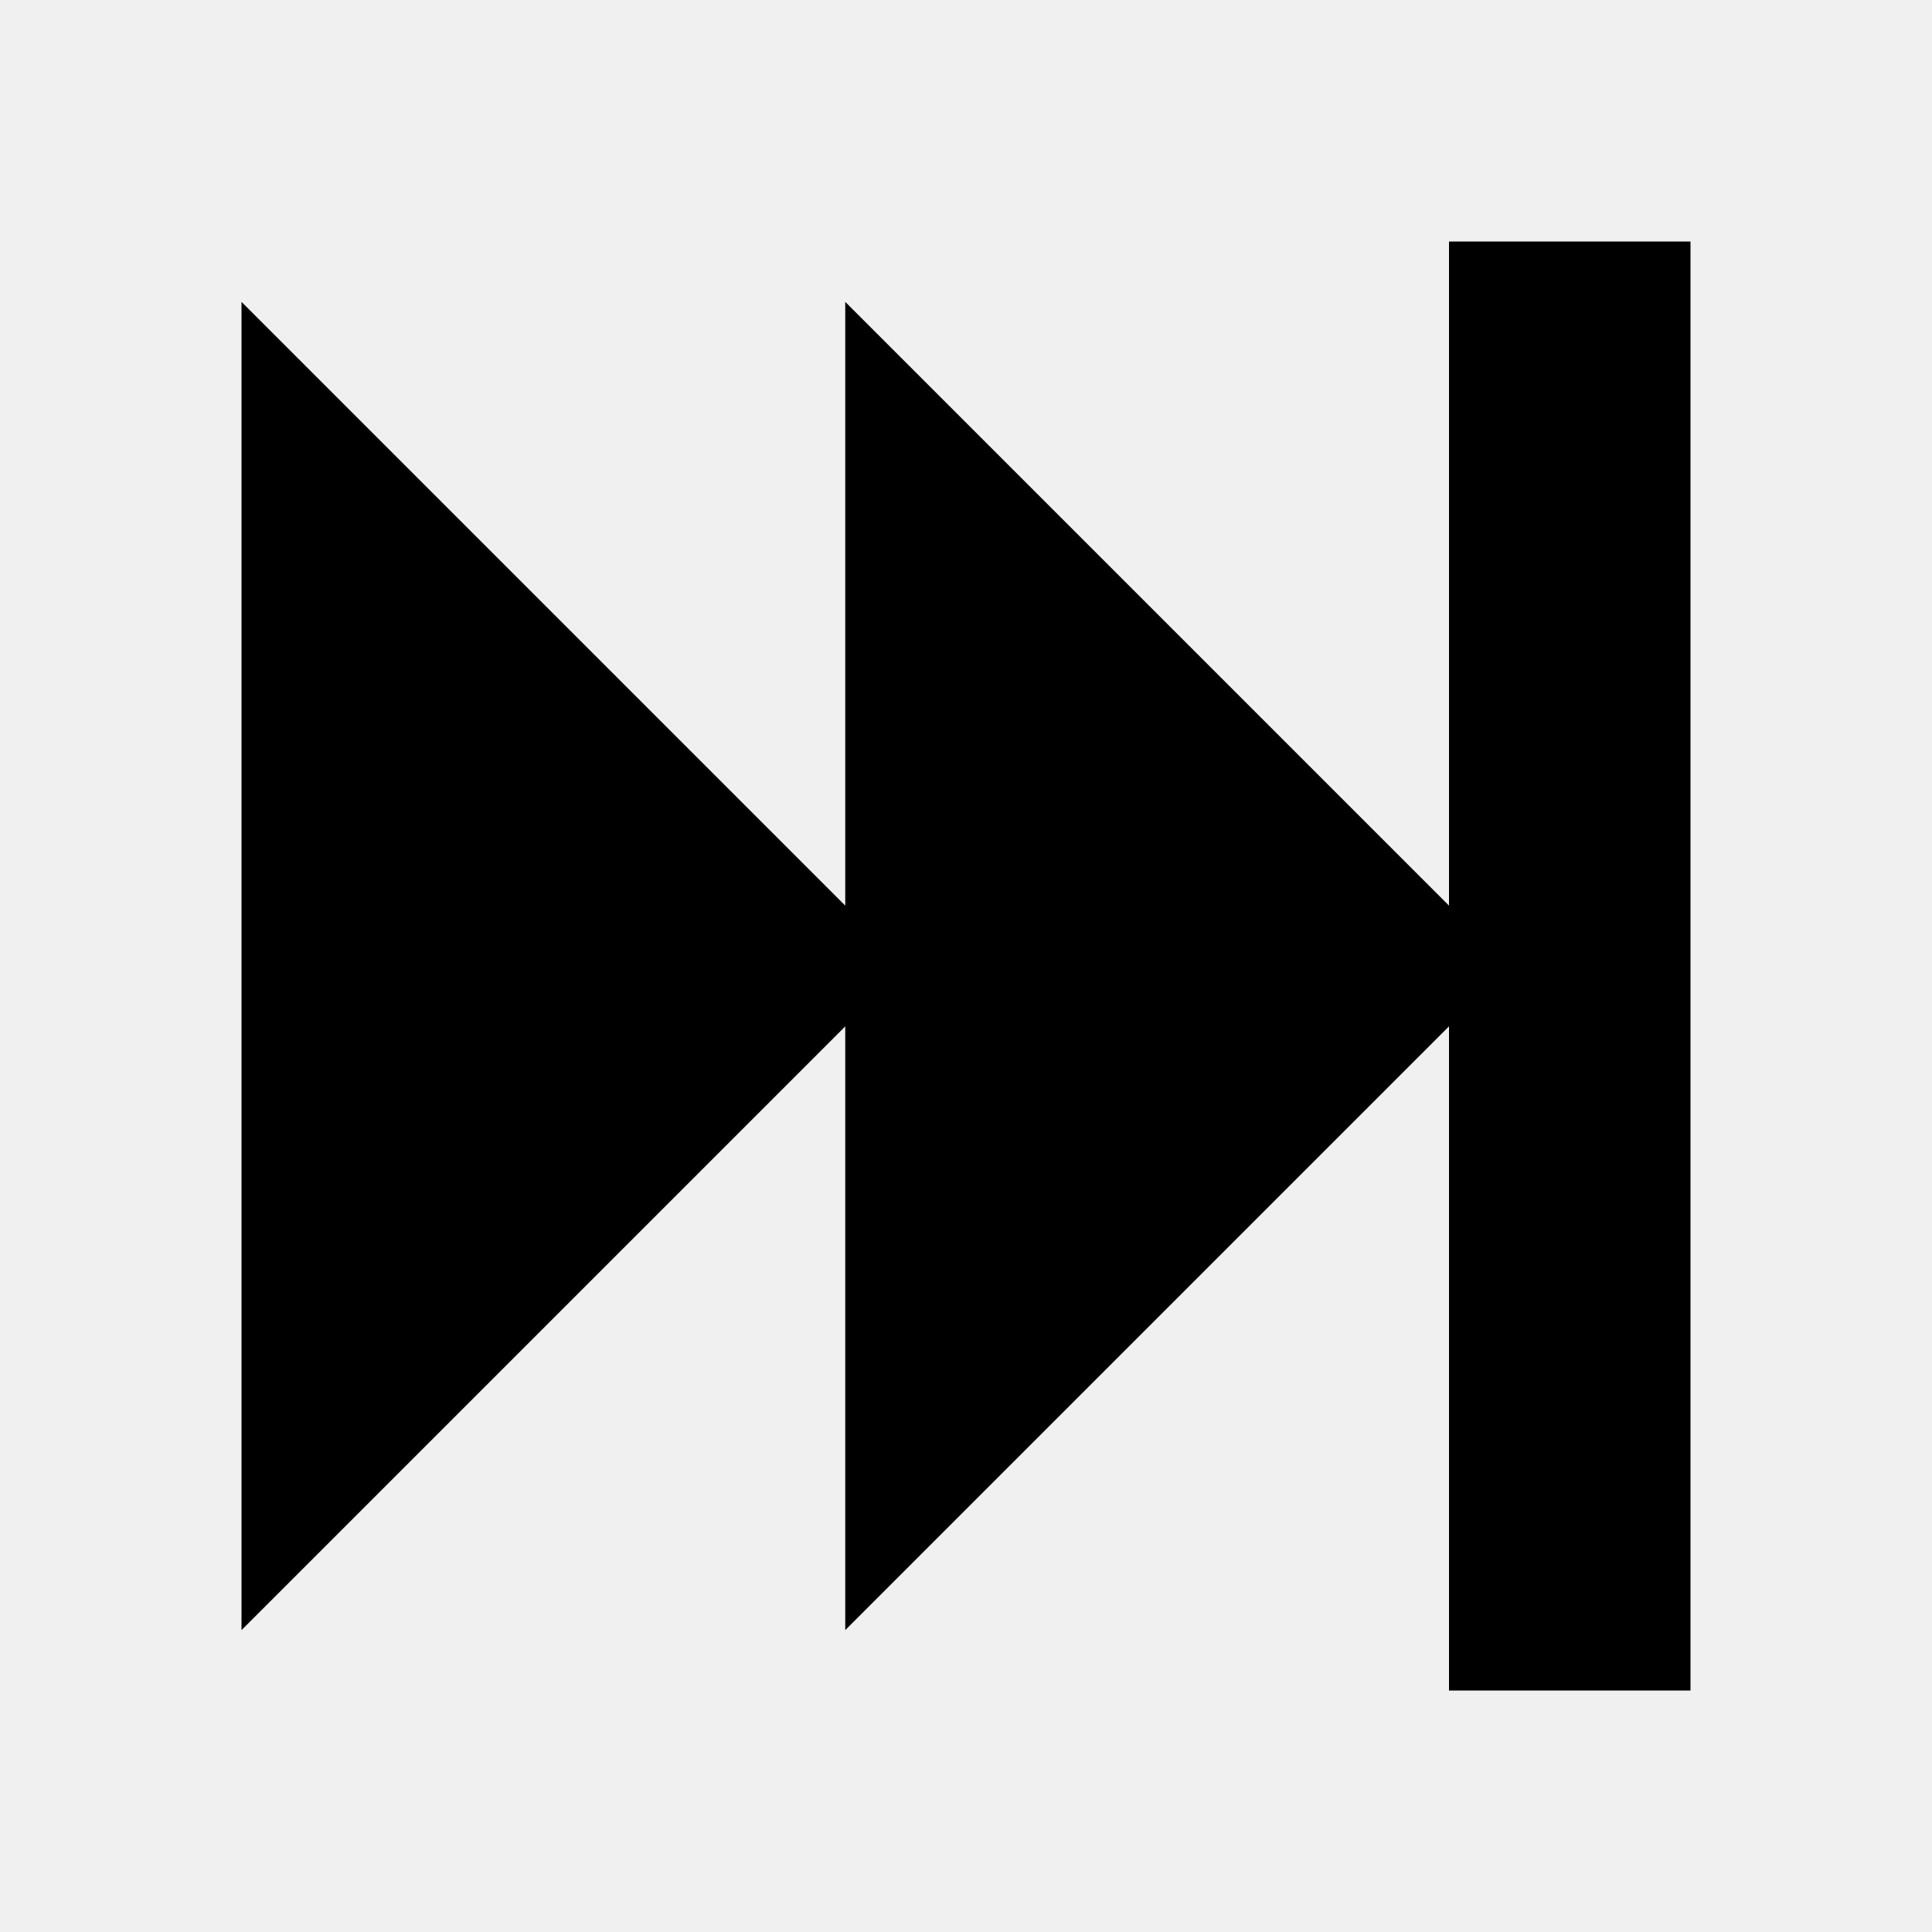
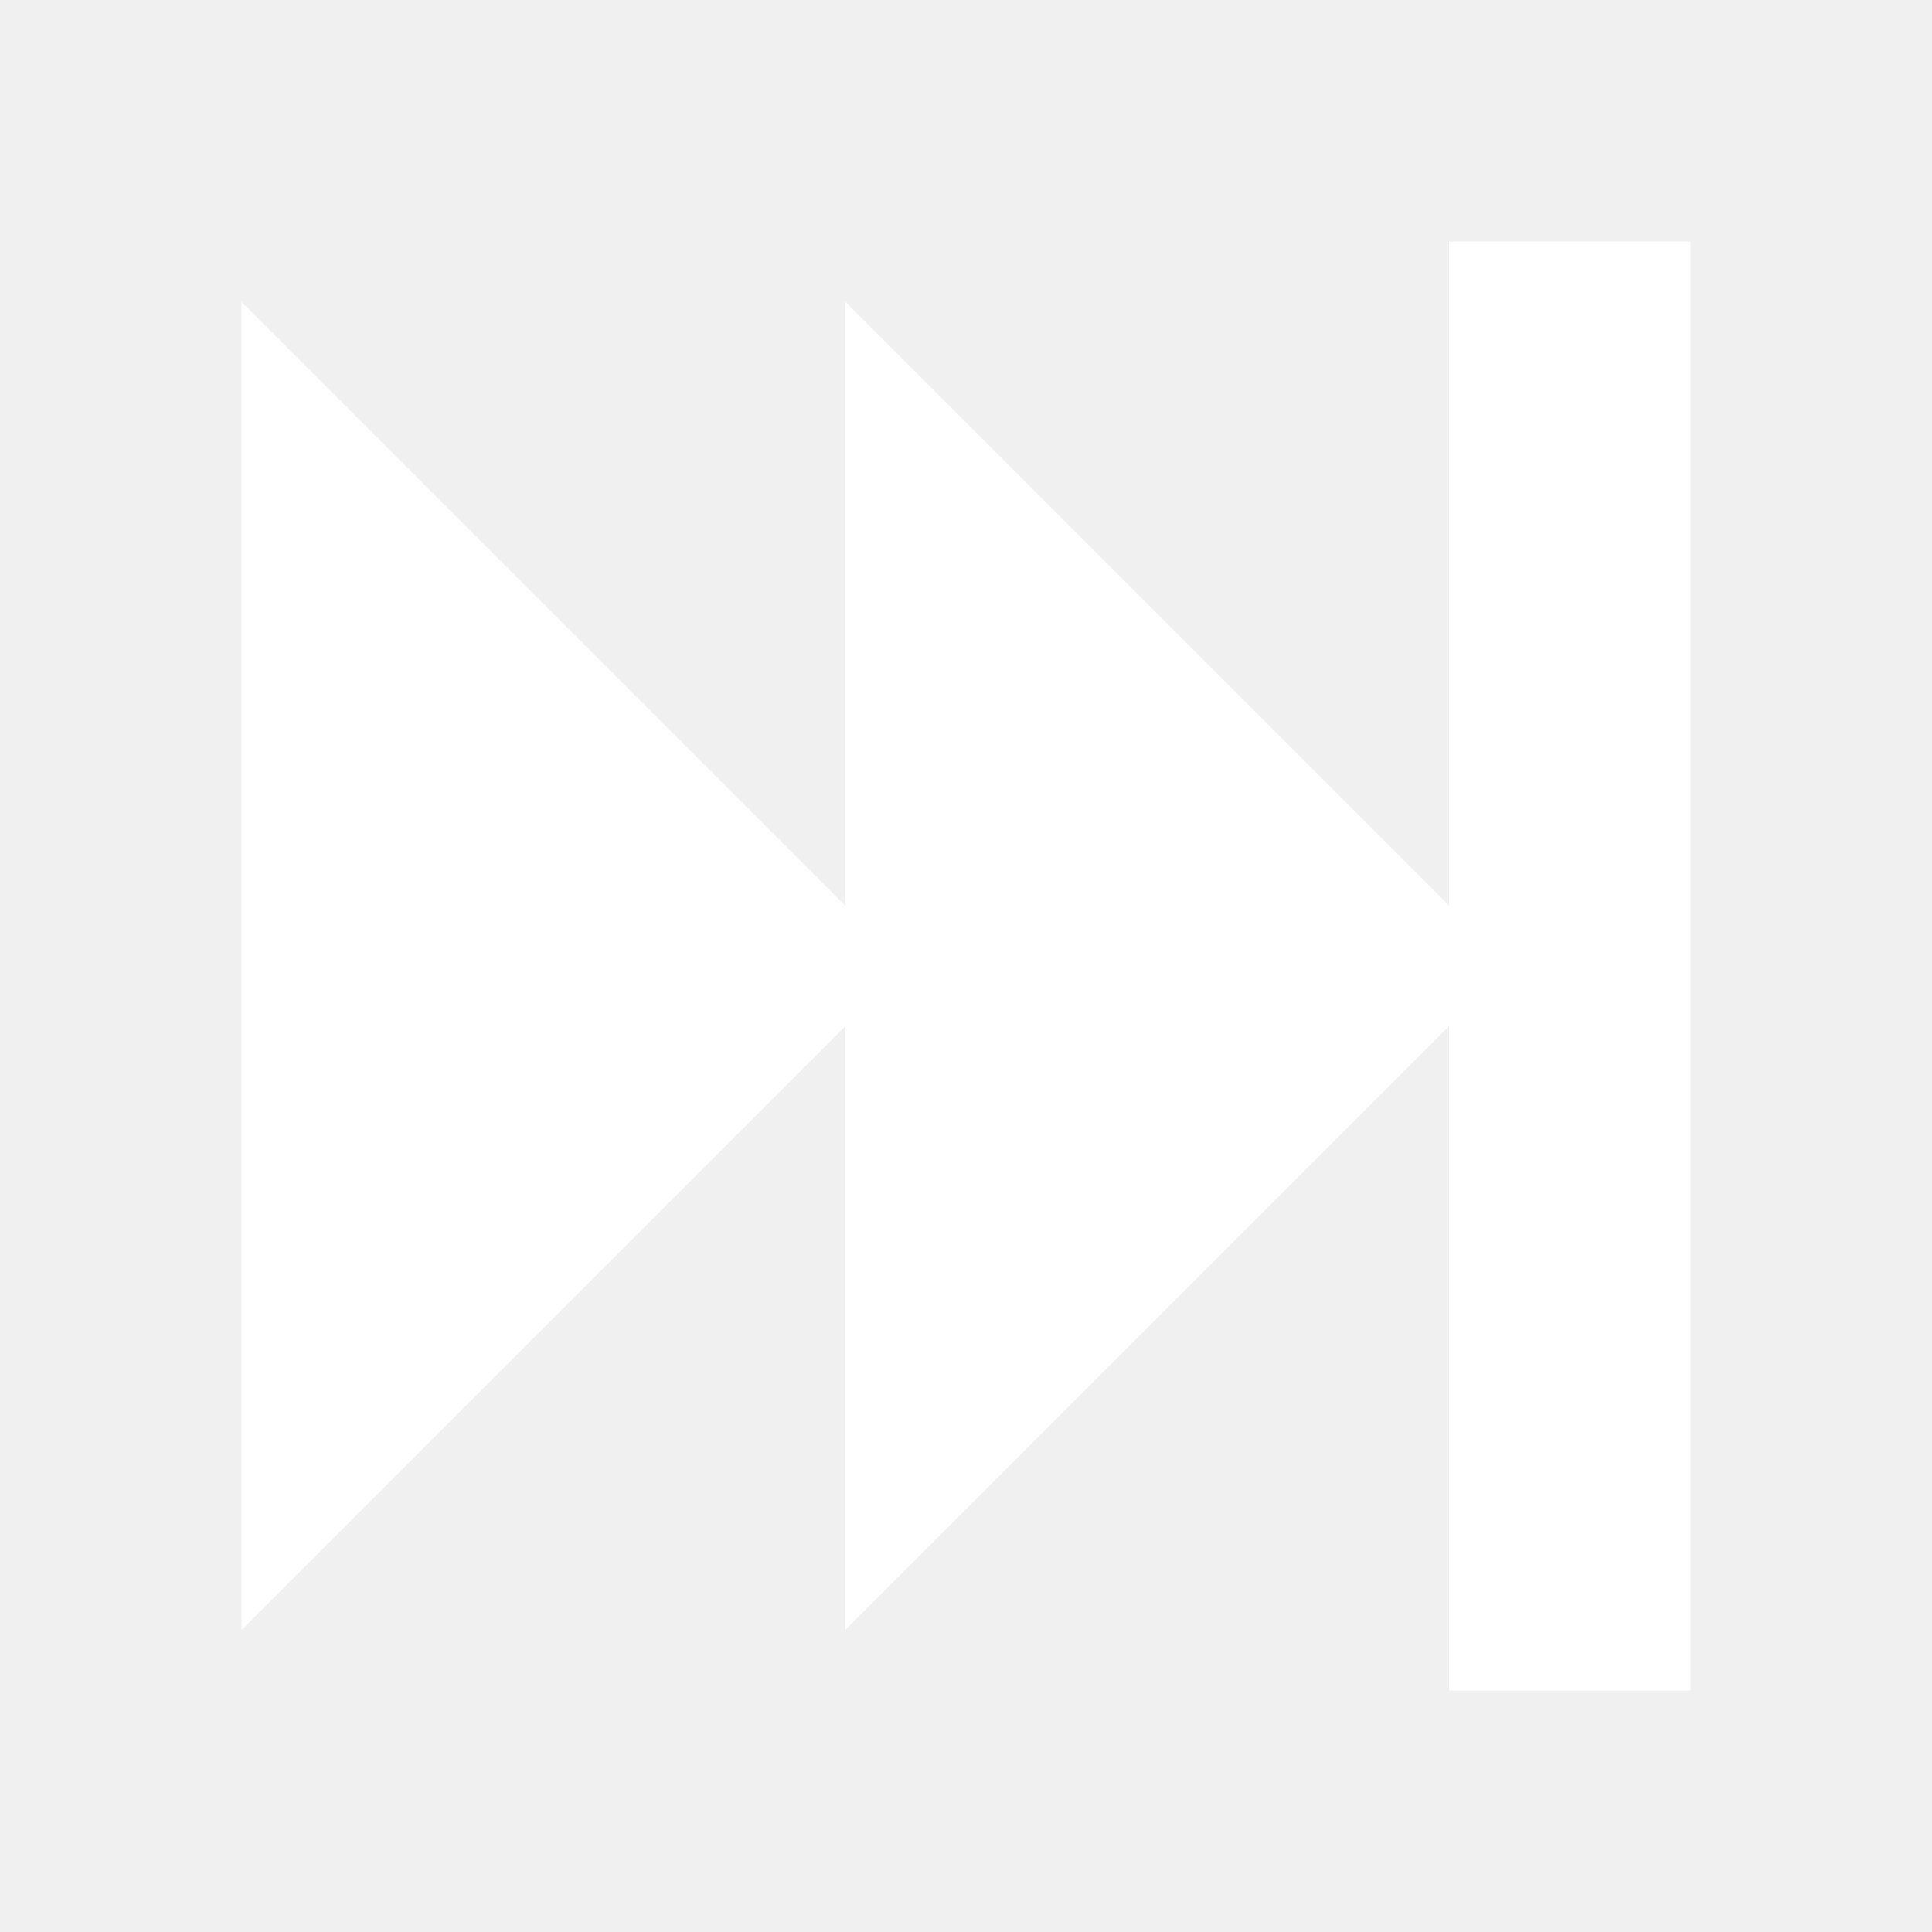
<svg xmlns="http://www.w3.org/2000/svg" class="icon" width="200px" height="200.00px" viewBox="0 0 1024 1024" version="1.1">
-   <path fill="#000000" d="M896 128l0 768-128 0 0-352-320 320 0-320-320 320 0-704 320 320 0-320 320 320 0-352z" />
+   <path fill="#ffffff" d="M896 128l0 768-128 0 0-352-320 320 0-320-320 320 0-704 320 320 0-320 320 320 0-352z" />
</svg>
